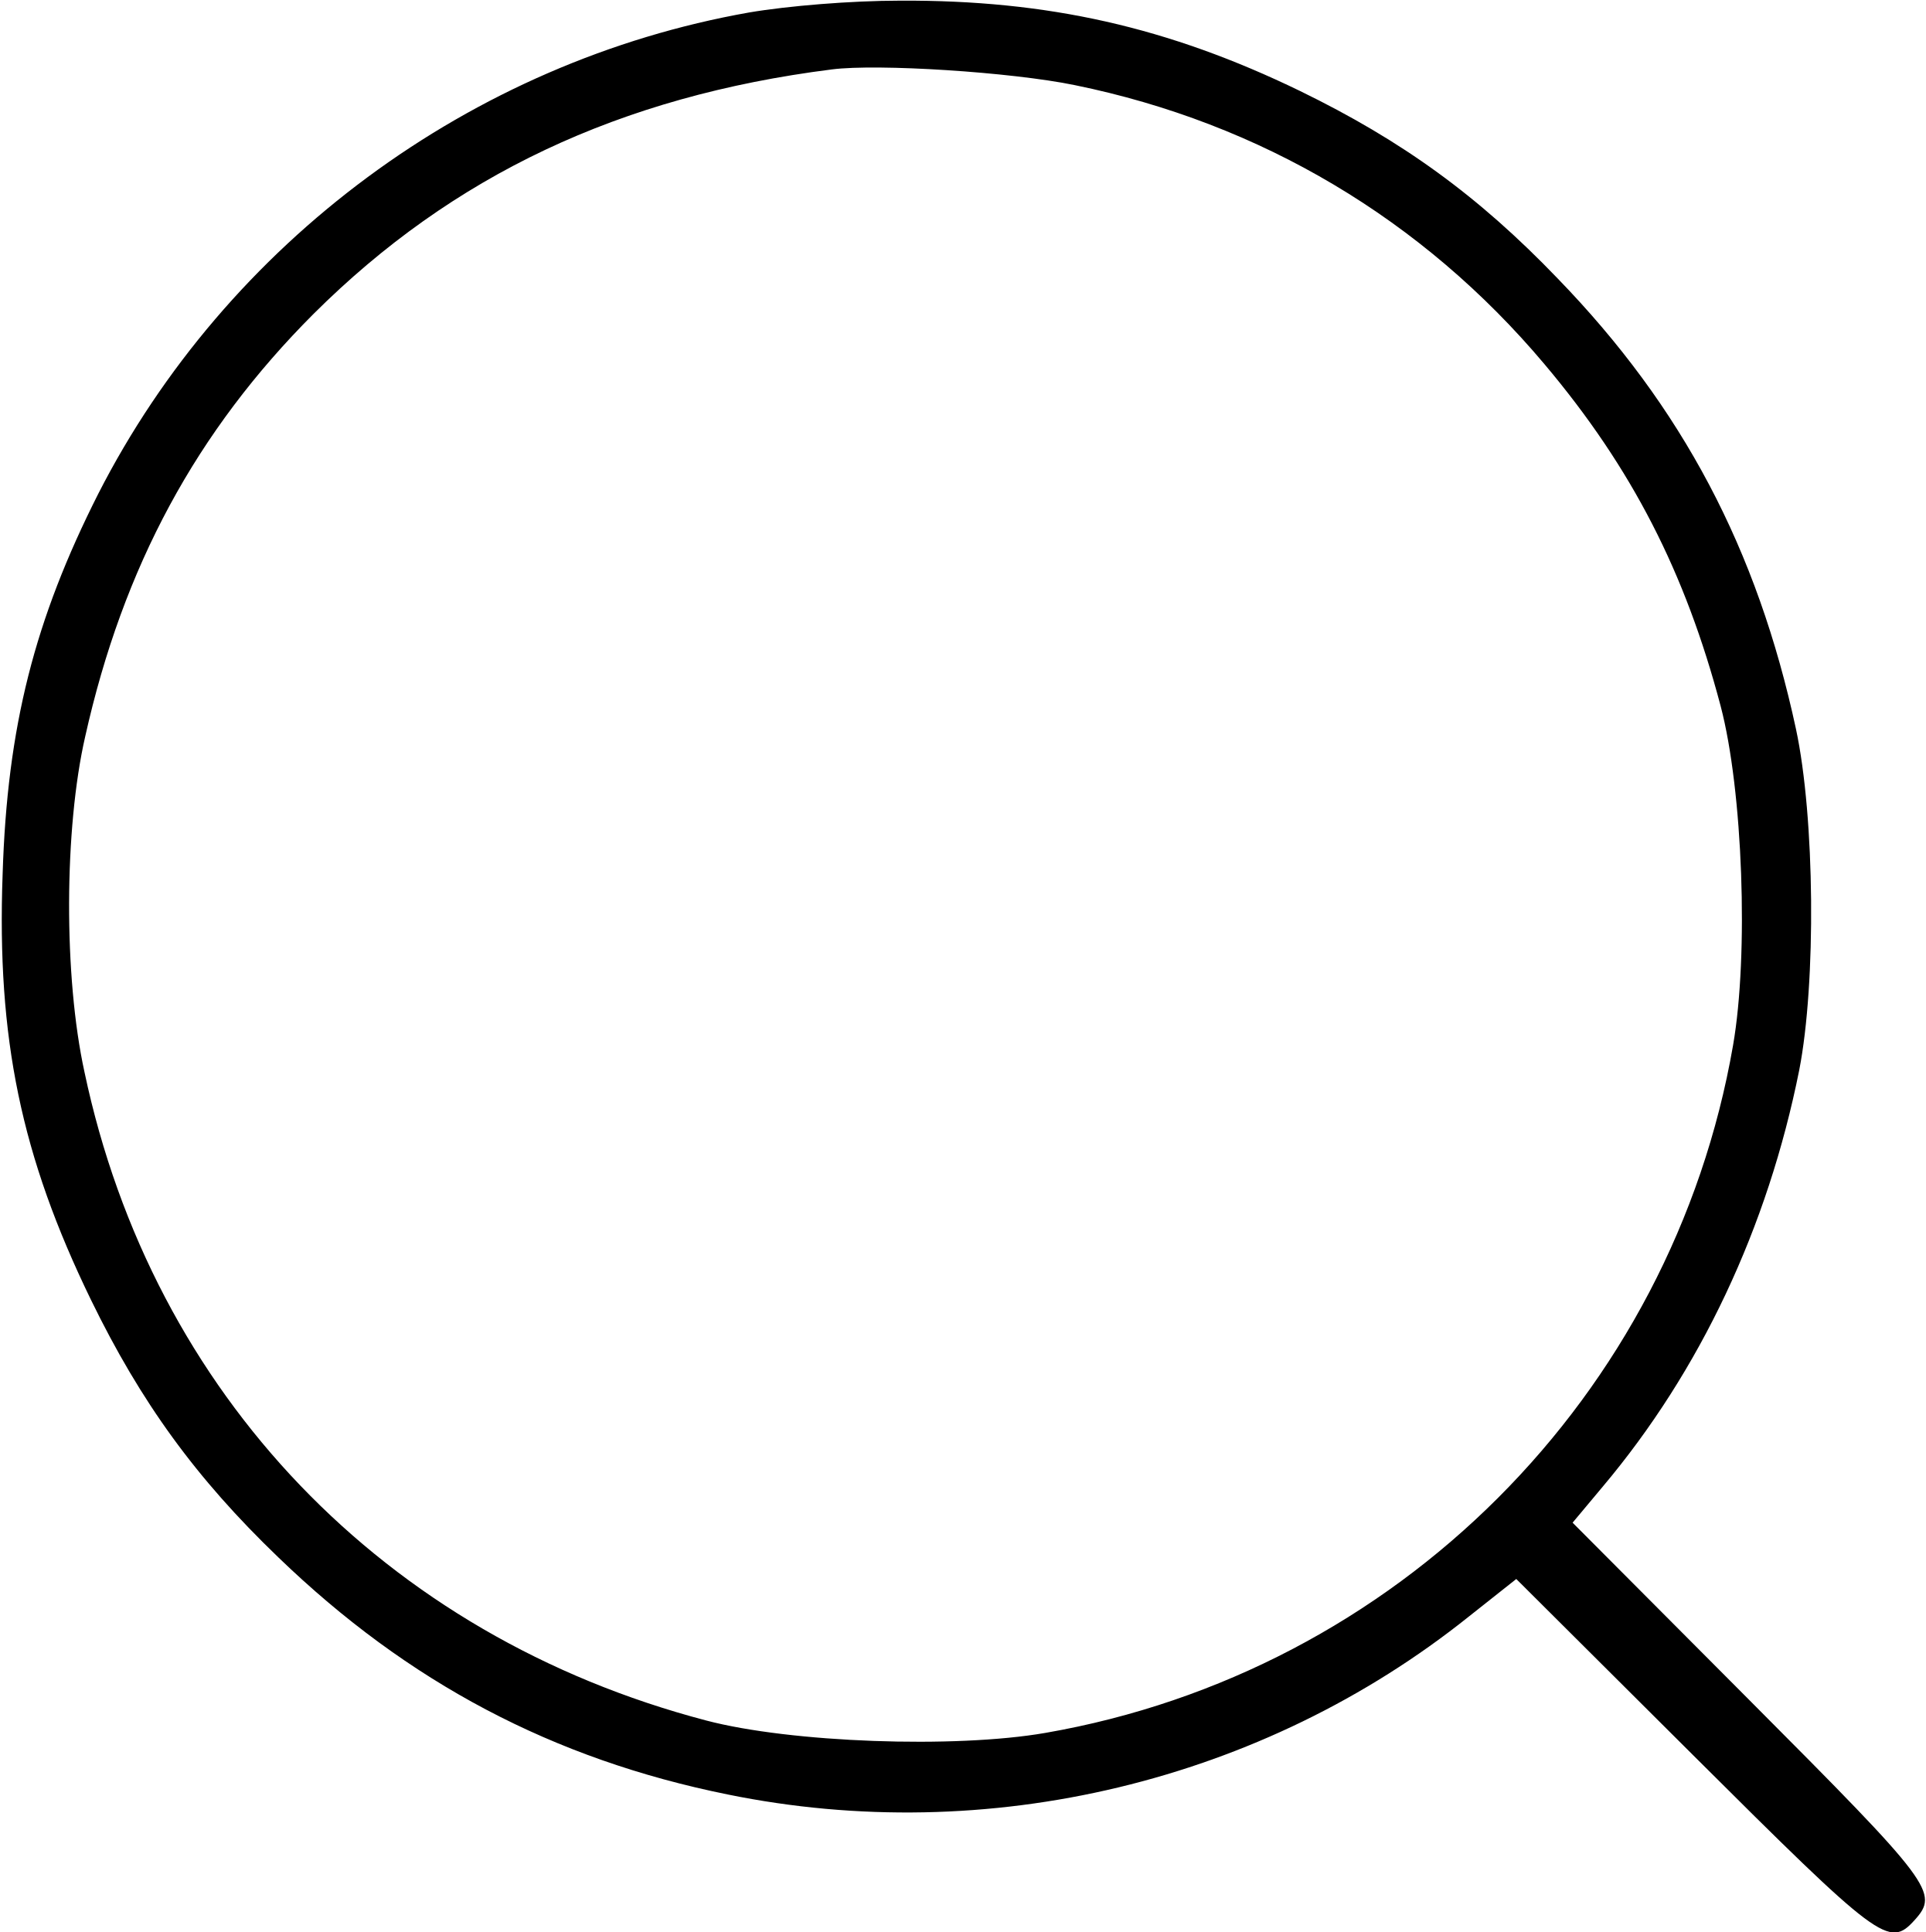
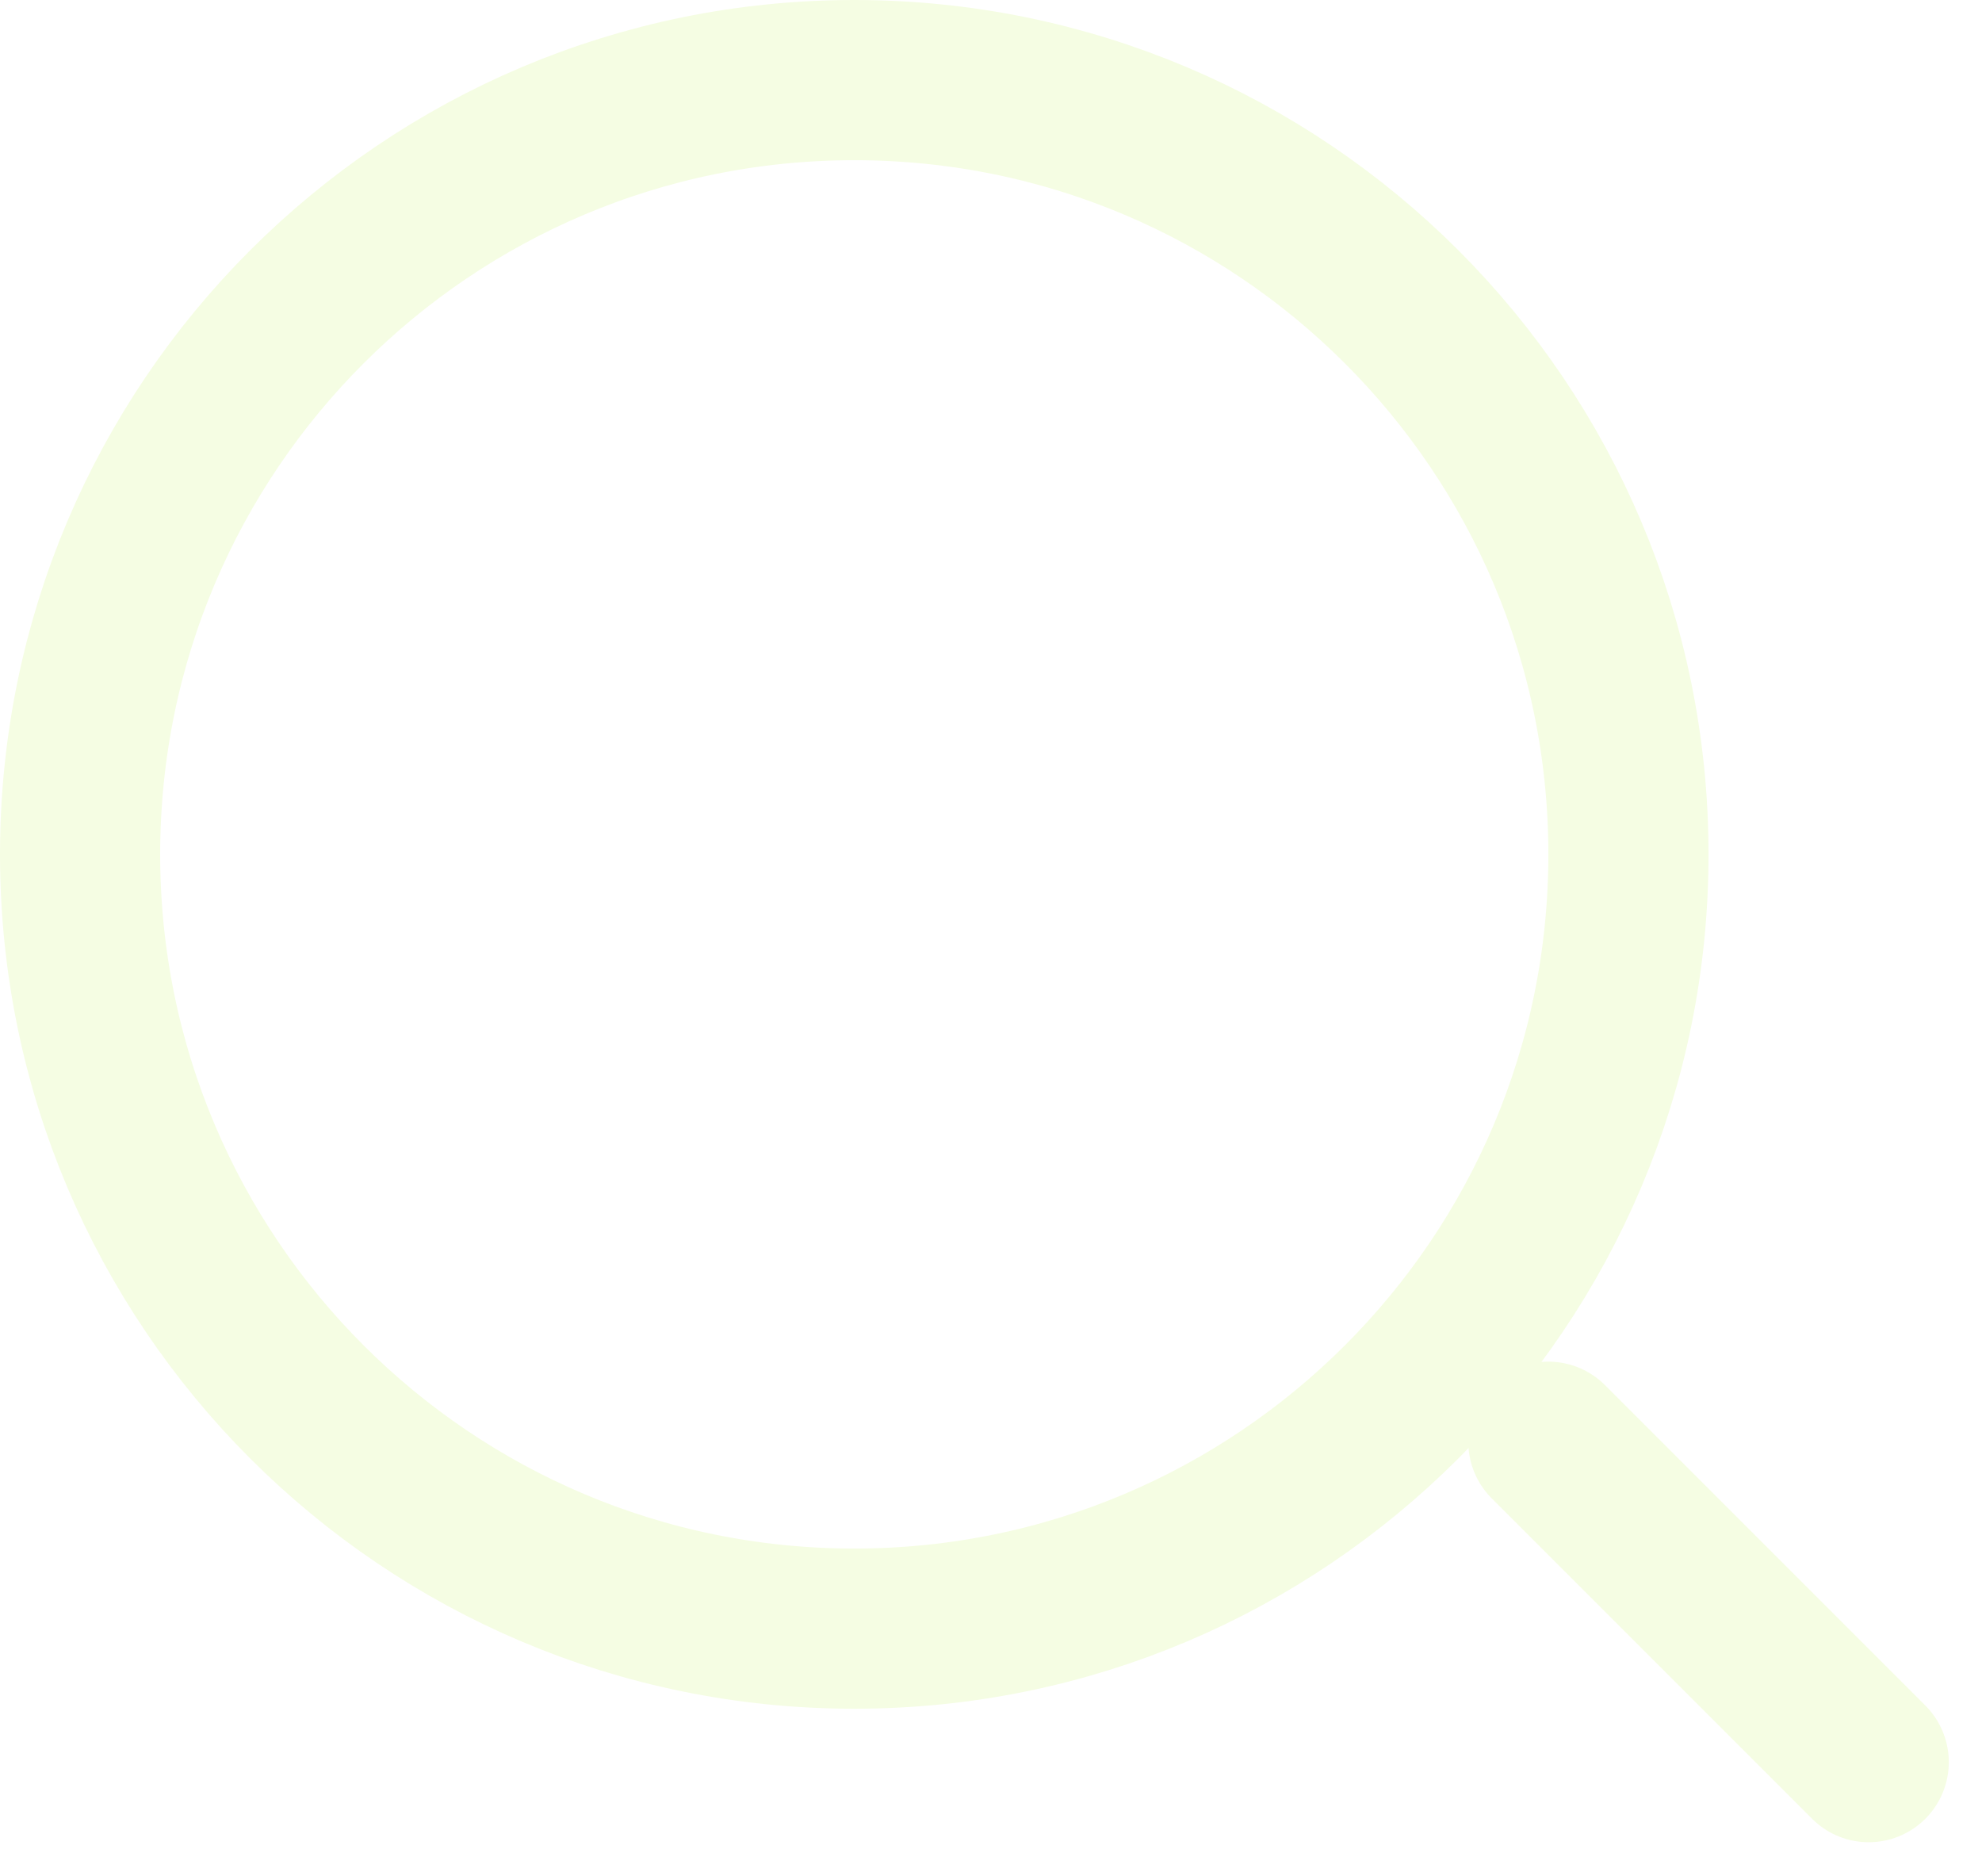
- <svg xmlns="http://www.w3.org/2000/svg" version="1.0" width="294pt" height="295pt" viewBox="0 0 294 295" preserveAspectRatio="xMidYMid meet">
-   <g transform="translate(0,295) scale(0.1,-0.1)" fill="#000000" stroke="none">
-     <path d="M1144 2931 c-425 -75 -798 -351 -994 -735 -97 -192 -139 -355 -146 -581 -9 -250 28 -430 135 -650 76 -156 160 -272 286 -393 198 -191 419 -308 686 -362 397 -81 816 19 1132 272 l72 57 270 -269 c285 -284 299 -295 338 -252 38 42 28 55 -253 337 l-269 270 46 55 c149 177 252 396 300 636 26 133 24 386 -5 521 -59 274 -173 491 -364 688 -121 126 -237 210 -393 286 -202 98 -386 139 -610 138 -76 0 -172 -8 -231 -18z m497 -111 c284 -58 531 -205 717 -426 134 -159 215 -318 269 -522 34 -129 43 -380 19 -518 -93 -536 -514 -957 -1050 -1050 -138 -24 -389 -15 -518 19 -491 129 -845 498 -949 990 -32 146 -31 372 1 512 58 260 170 467 349 646 212 211 467 332 791 373 70 9 274 -4 371 -24z" />
+ <svg xmlns="http://www.w3.org/2000/svg" id="Group_2" data-name="Group 2" width="18.561" height="17.561" viewBox="0 0 18.561 17.561">
+   <g id="Ellipse_1" data-name="Ellipse 1" fill="none" stroke="#f5fde3" stroke-width="1.5">
+     <circle cx="8" cy="8" r="8" stroke="none" />
+     <circle cx="8" cy="8" r="7.25" fill="none" />
  </g>
+   <line id="Line_1" data-name="Line 1" x1="3" y1="3" transform="translate(14.5 13.5)" fill="none" stroke="#f5fde3" stroke-linecap="round" stroke-width="1.5" />
</svg>
